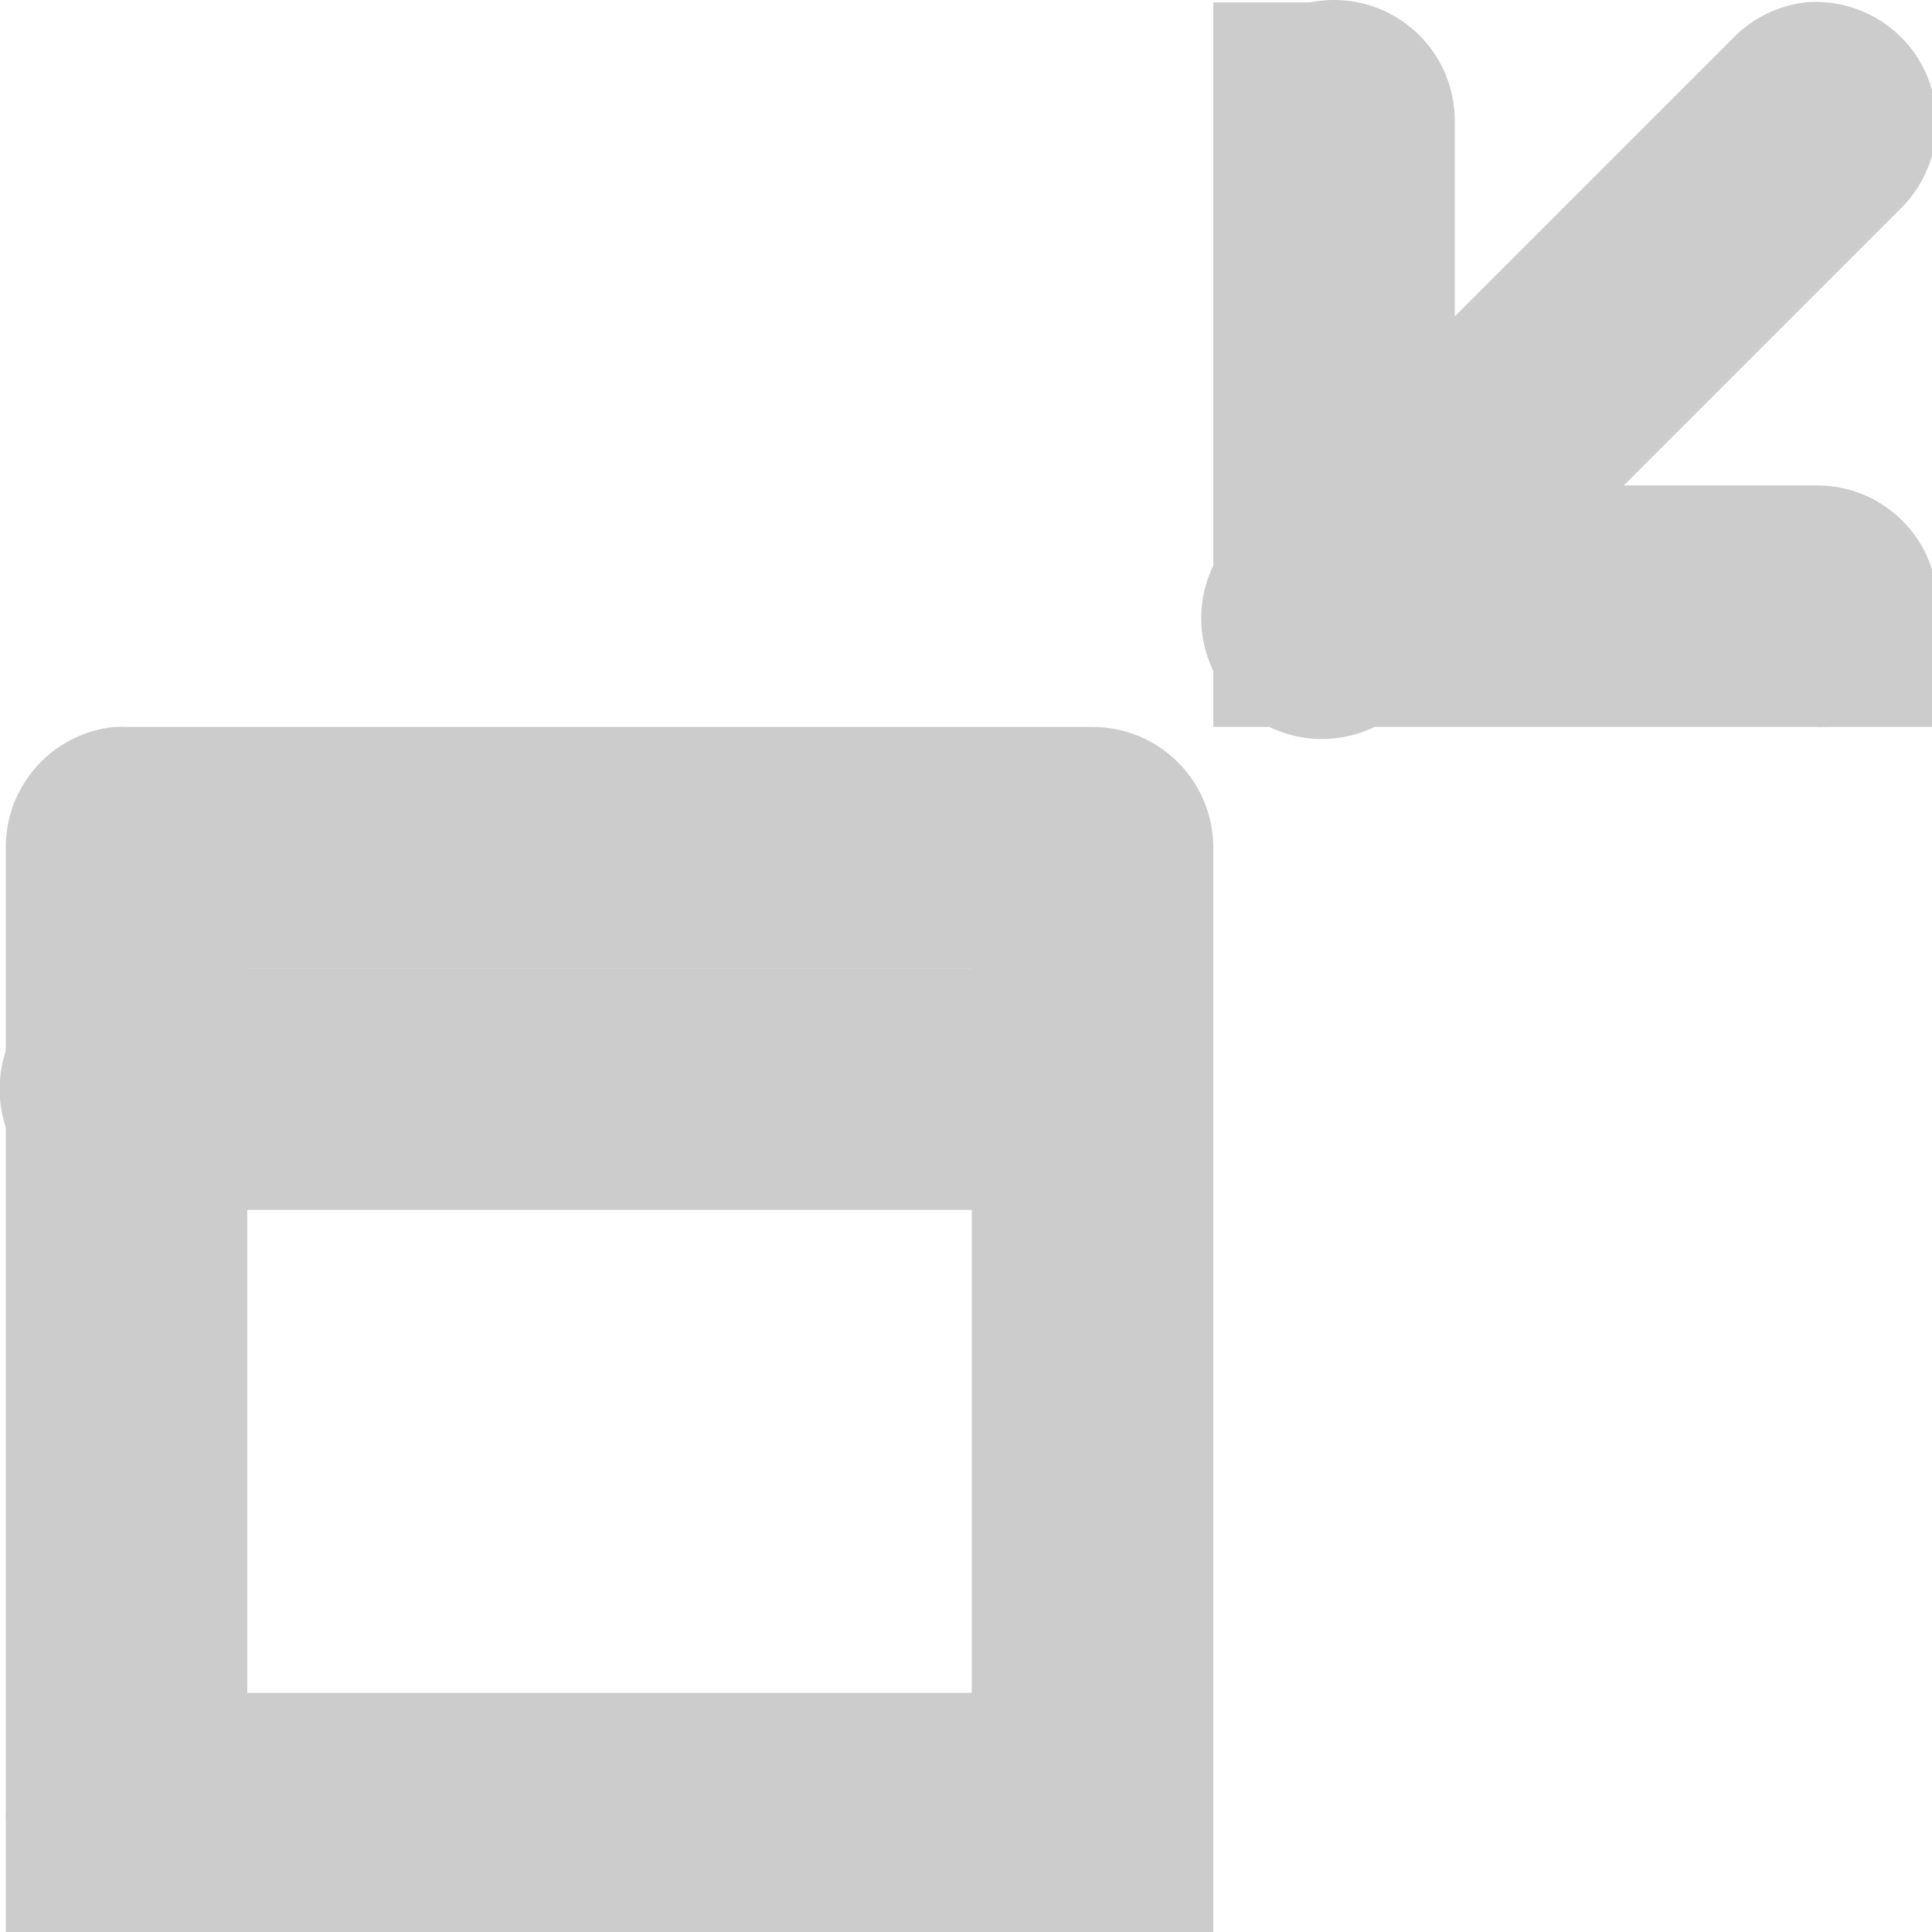
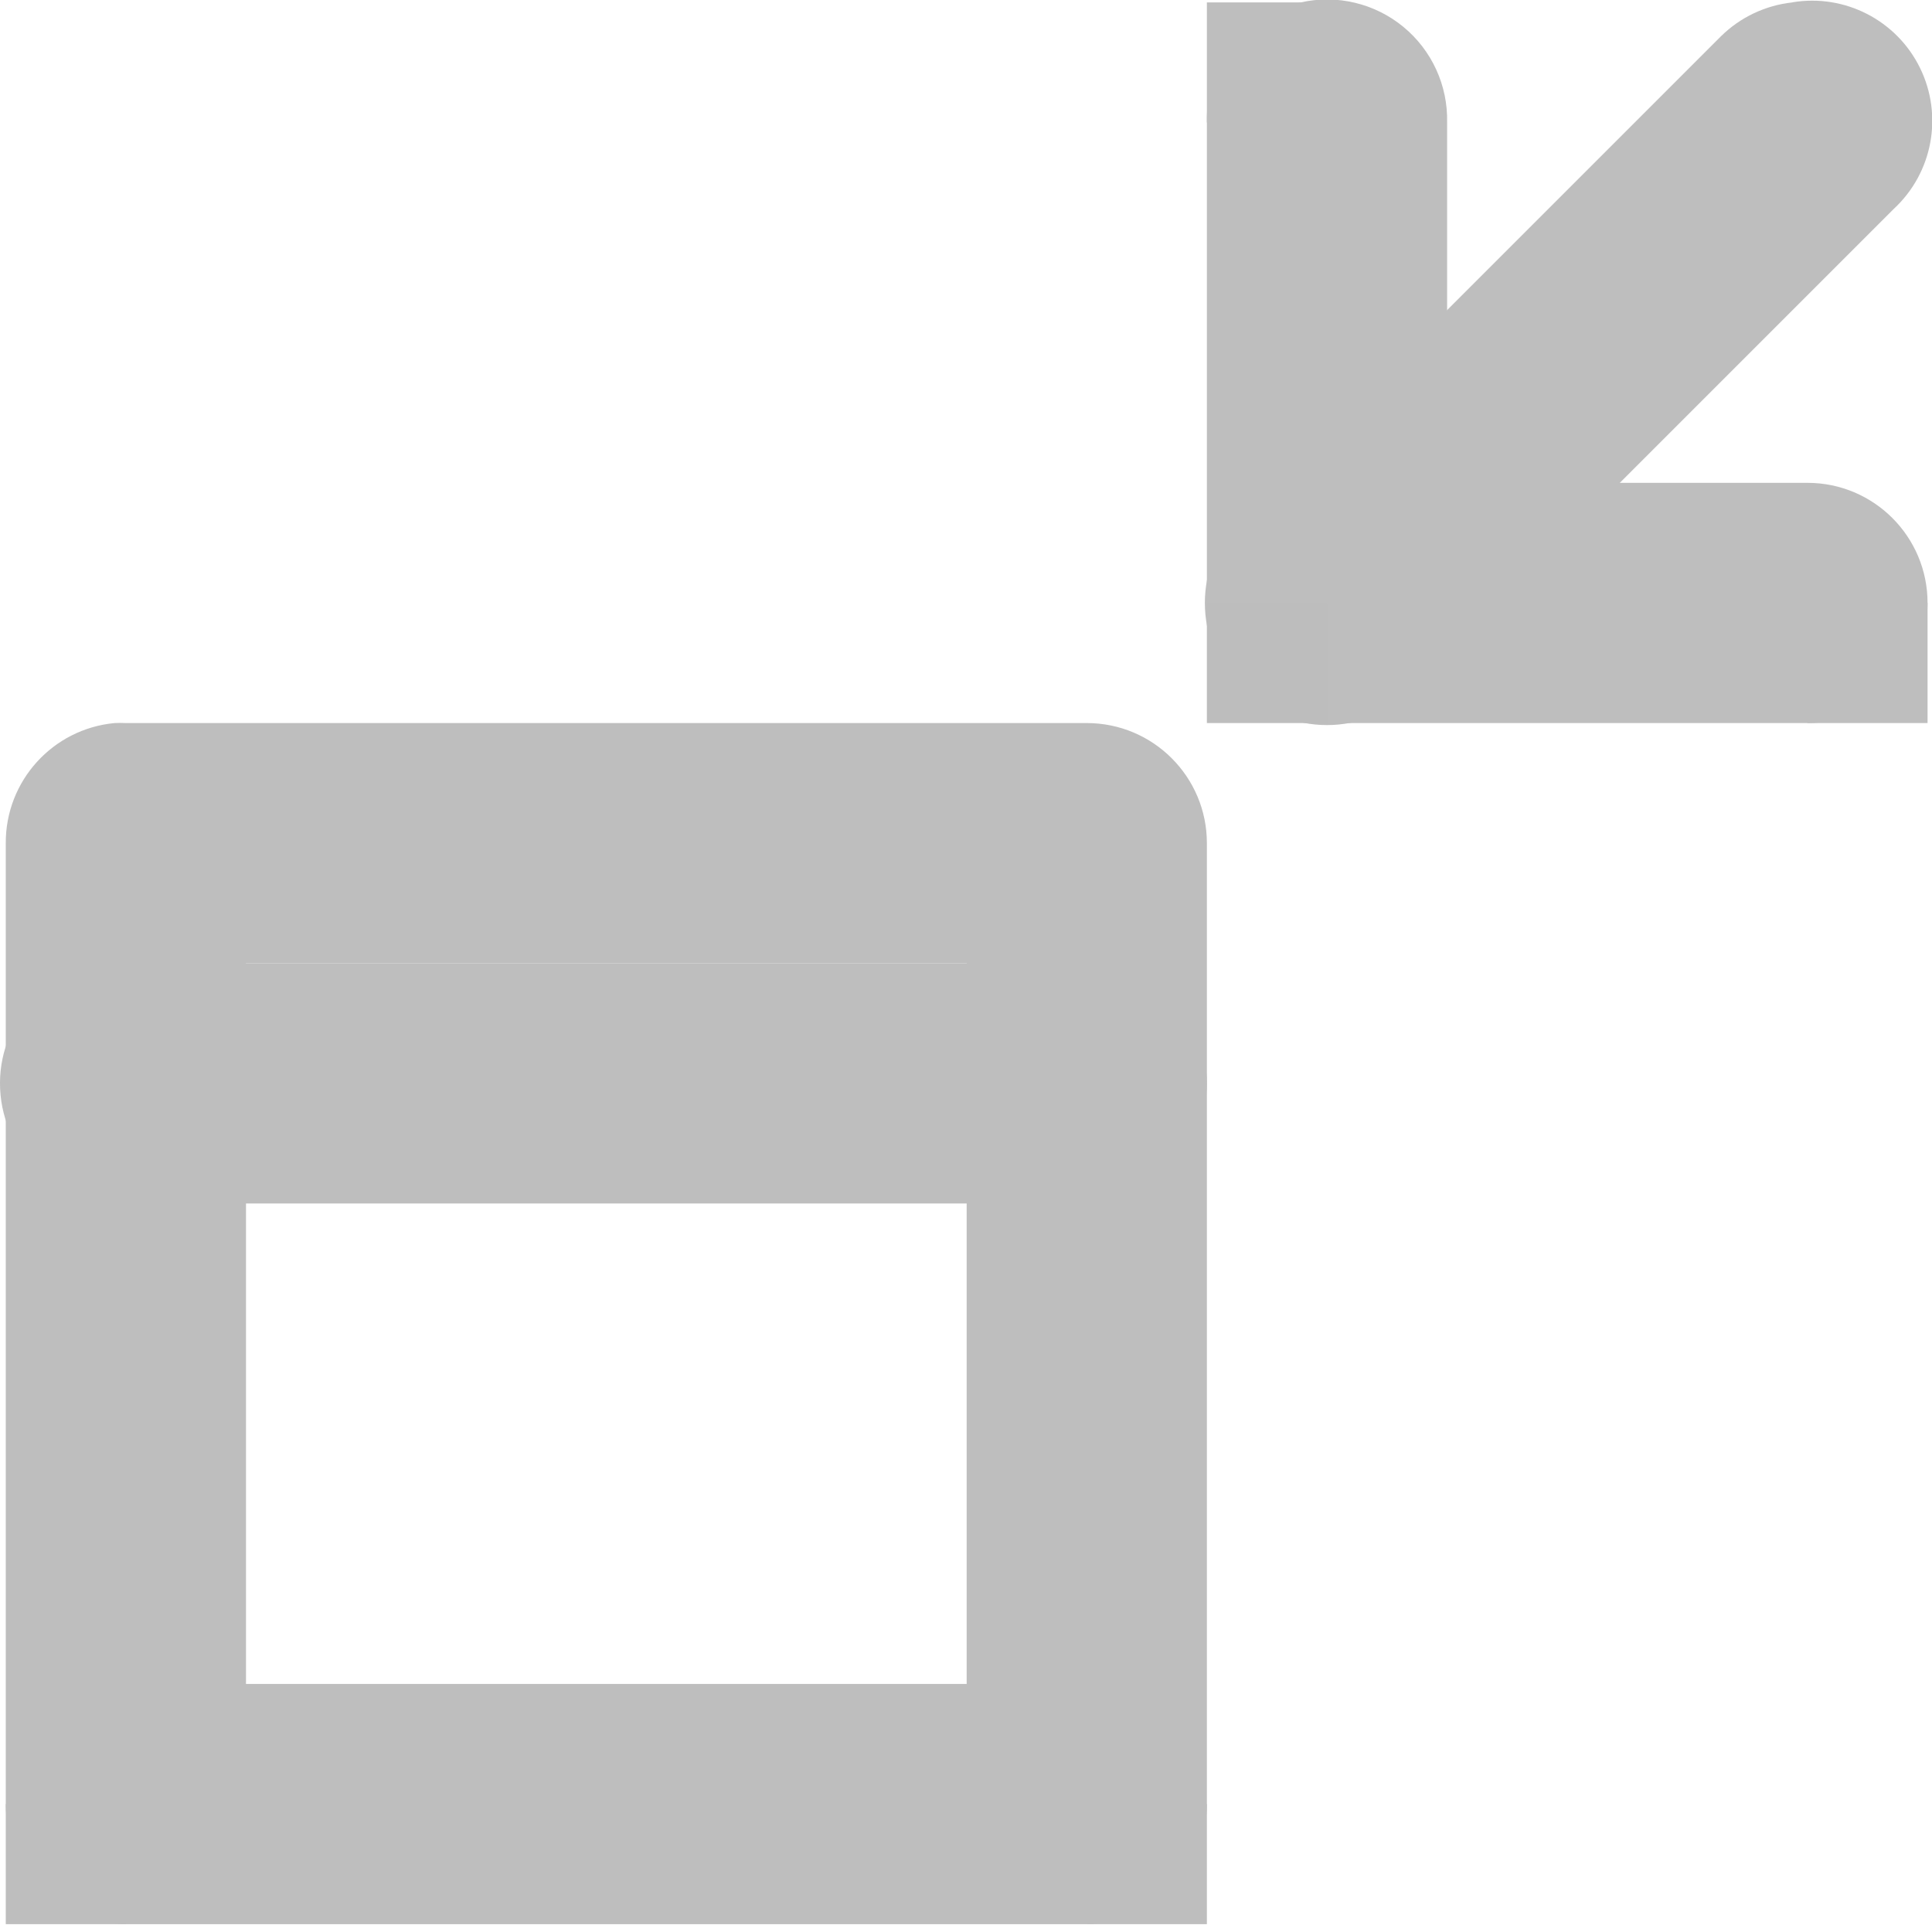
- <svg xmlns="http://www.w3.org/2000/svg" height="16" width="16" viewBox="0 0 16 16" version="1.1">
-   <g transform="translate(-60.952 -646.98)" fill="#ccc">
-     <path d="m71.8 647a1 1 0 0 0-0.8 1v4a1 1 0 0 0 1 1h4a1 1 0 1 0 0-2h-3v-3a1 1 0 0 0-1.2-1zM75.9 647a1 1 0 0 0-0.6 0.3l-4 4a1 1 0 1 0 1.4 1.4l4-4a1 1 0 0 0-0.8-1.7z" />
-     <rect height="1" width="1" y="652" x="71" />
-     <path d="m61.9 653a1 1 0 0 0-0.9 1v8a1 1 0 0 0 1 1h8a1 1 0 0 0 1-1v-8a1 1 0 0 0-1-1h-8a1 1 0 0 0-0.1 0zm1.1 2h6v6h-6v-6z" />
-     <path d="m61.9 655a1 1 0 1 0 0.1 2h8a1 1 0 1 0 0-2h-8a1 1 0 0 0-0.1 0z" />
-     <rect height="1" width="1" y="652" x="76" />
-     <rect height="1" width="1" y="647" x="71" />
-     <rect height="1" width="1" y="662" x="70" />
-     <rect height="1" width="1" y="662" x="61" />
+ <svg xmlns="http://www.w3.org/2000/svg" id="svg7384" height="16.024" width="16.085" version="1.1">
+   <g id="layer12" transform="translate(-60.952 -646.98)">
+     <path id="path12113-8" style="block-progression:tb;text-indent:0;color:#000000;enable-background:new;text-transform:none;fill:#bebebe" d="m71.781 647a1 1 0 0 0 -0.781 1v4a1 1 0 0 0 1 1h4a1 1 0 1 0 0 -2h-3v-3a1 1 0 0 0 -1.219 -1z" />
+     <path id="path12147-8" style="block-progression:tb;text-indent:0;color:#000000;enable-background:new;text-transform:none;fill:#bebebe" d="m75.875 647a1 1 0 0 0 -0.594 0.281l-4 4a1.016 1.016 0 1 0 1.438 1.438l4-4a1 1 0 0 0 -0.843 -1.72z" />
+     <rect id="rect12919-5" style="color:#000000;enable-background:new;fill:#bdbdbd" height="1" width="1" y="652" x="71" />
+     <path id="rect13039" style="block-progression:tb;text-indent:0;color:#000000;enable-background:new;text-transform:none;fill:#bebebe" d="m61.906 653a1 1 0 0 0 -0.906 1v8a1 1 0 0 0 1 1h8a1 1 0 0 0 1 -1v-8a1 1 0 0 0 -1 -1h-8a1 1 0 0 0 -0.094 0zm1.094 2h6v6h-6v-6z" />
+     <path id="path13041" style="fill-rule:evenodd;block-progression:tb;text-indent:0;color:#000000;enable-background:new;text-transform:none;fill:#bebebe" d="m61.906 655a1.001 1.001 0 1 0 0.094 2h8a1 1 0 1 0 0 -2h-8a1 1 0 0 0 -0.094 0z" />
+     <rect id="rect4479-2-9-9-0-8-6" style="color:#000000;fill:#bebebe" height="1" width="1" y="652" x="76" />
+     <rect id="rect4479-2-9-9-0-8-6-6" style="color:#000000;fill:#bebebe" height="1" width="1" y="647" x="71" />
+     <rect id="rect4479-2-9-9-0-8-6-9" style="color:#000000;fill:#bebebe" height="1" width="1" y="662" x="70" />
+     <rect id="rect4479-2-9-9-0-8-6-4" style="color:#000000;fill:#bebebe" height="1" width="1" y="662" x="61" />
  </g>
</svg>
